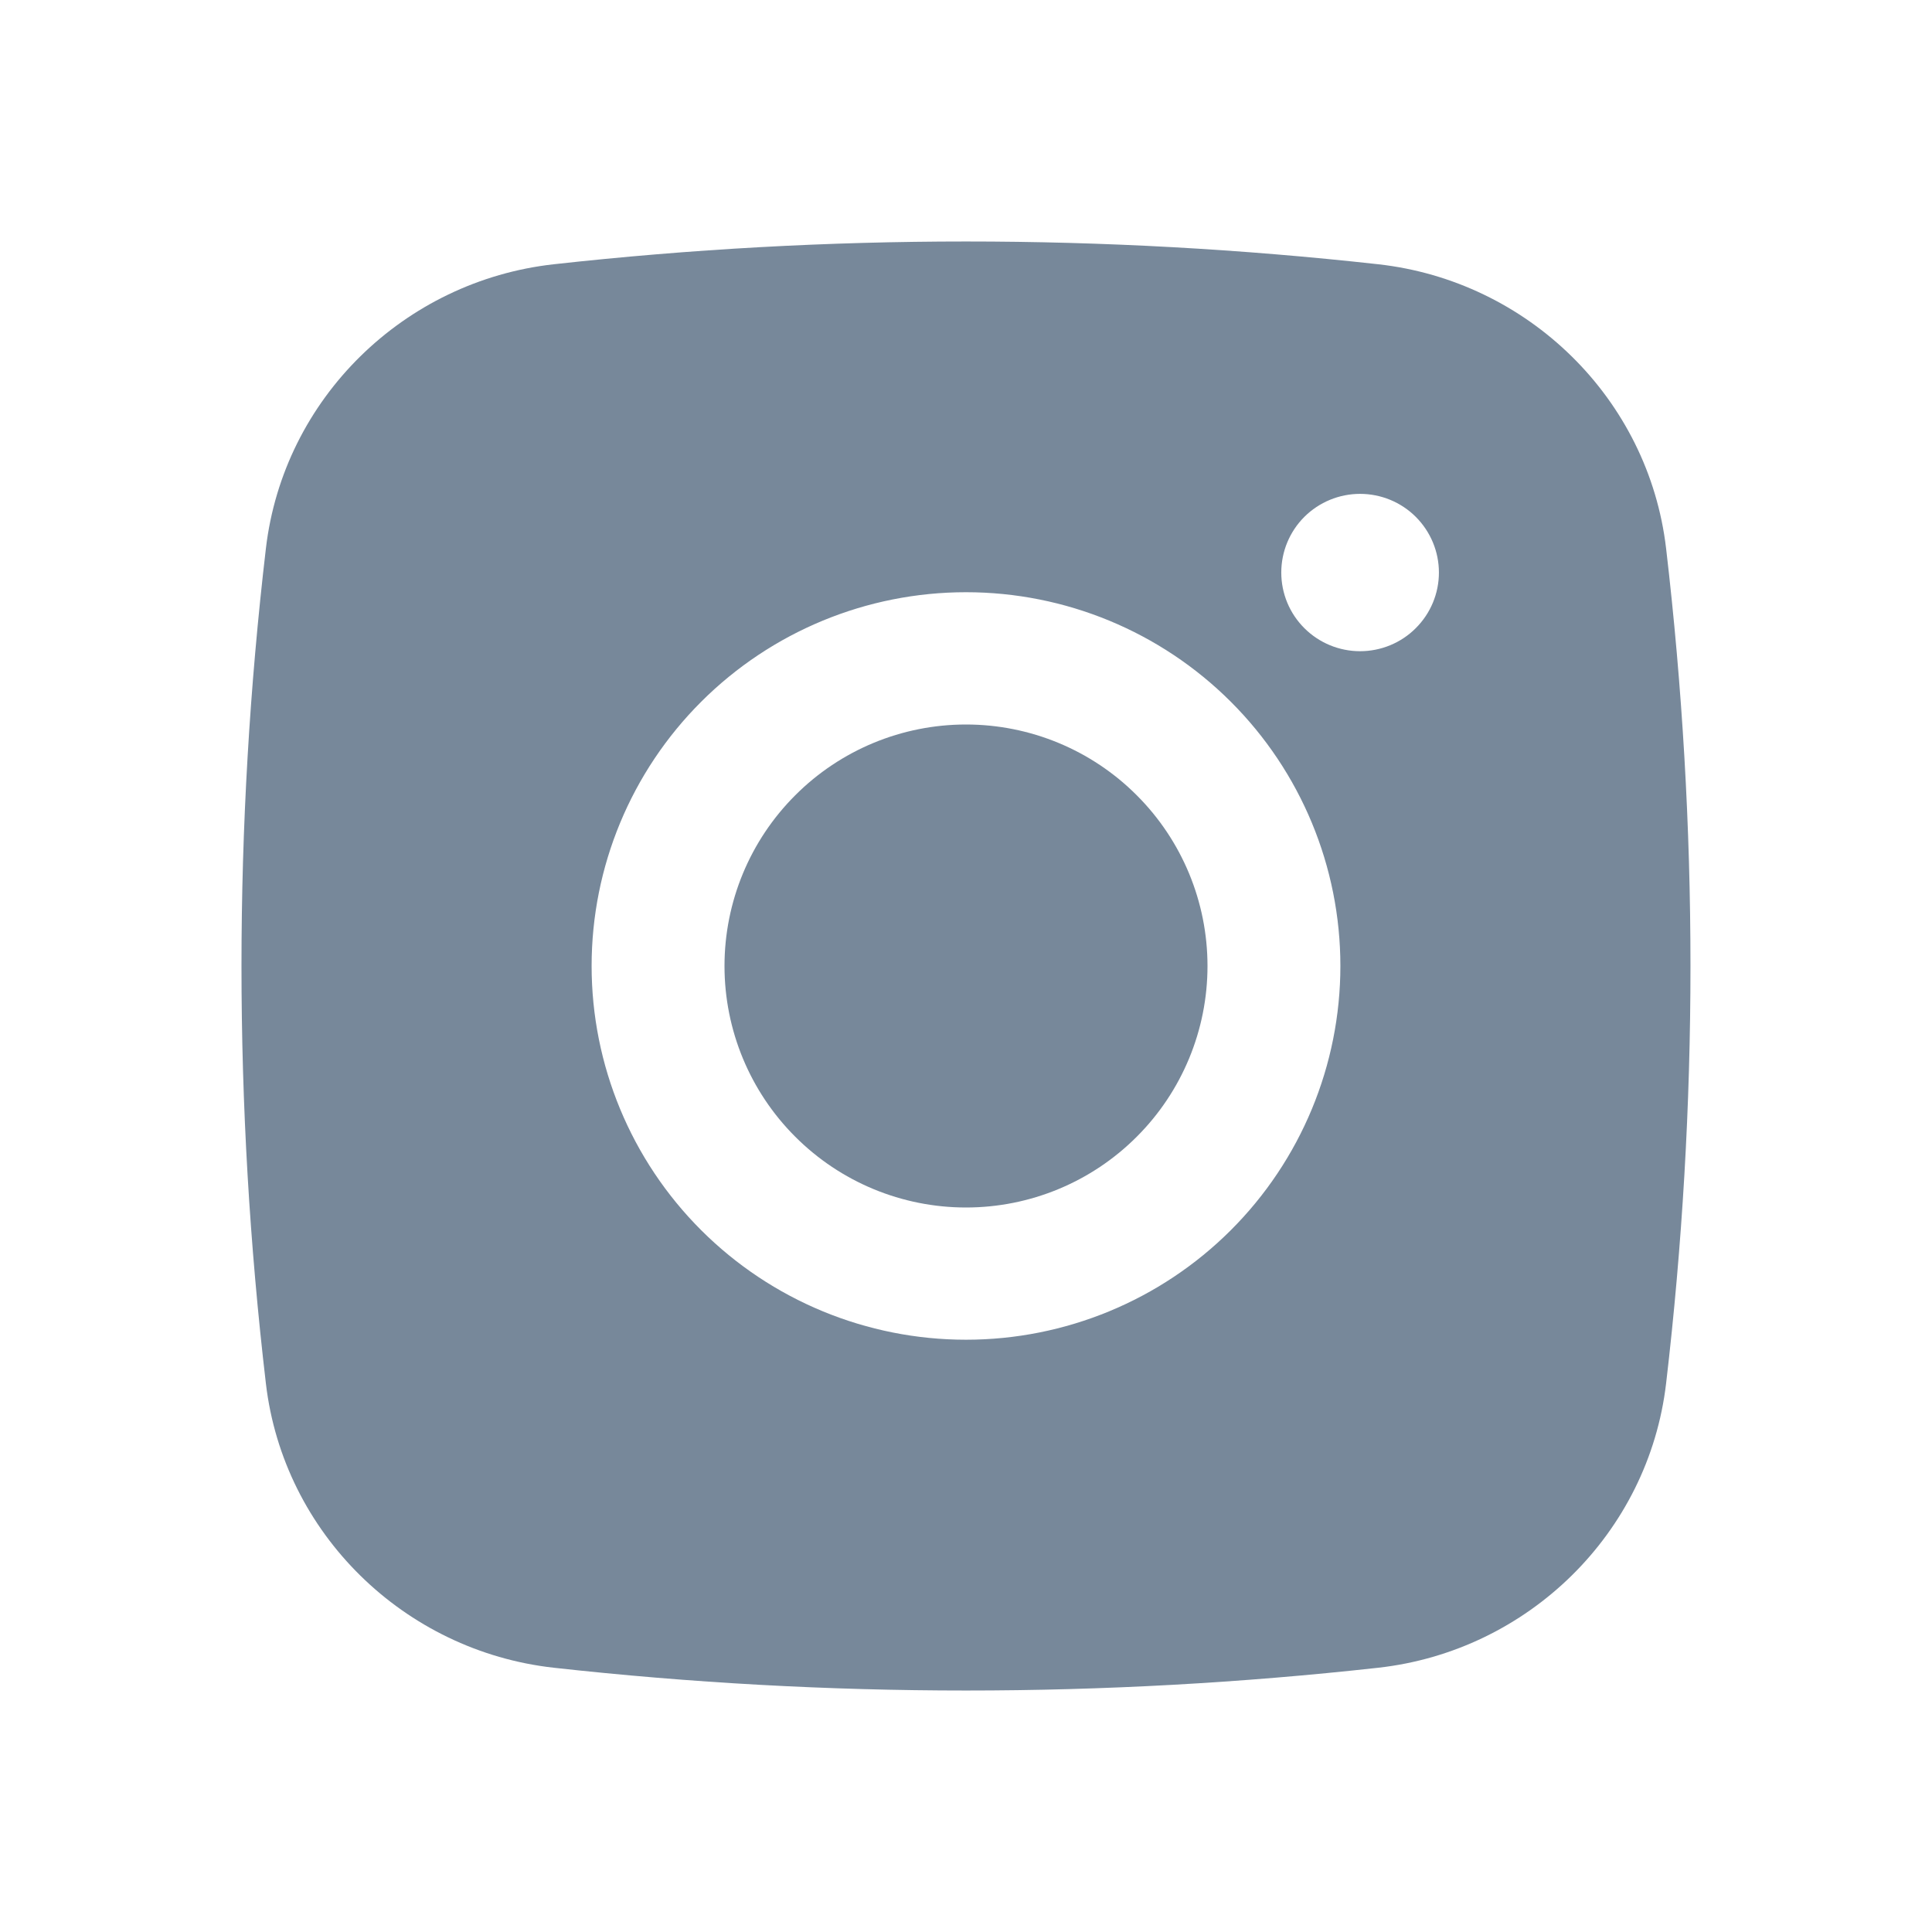
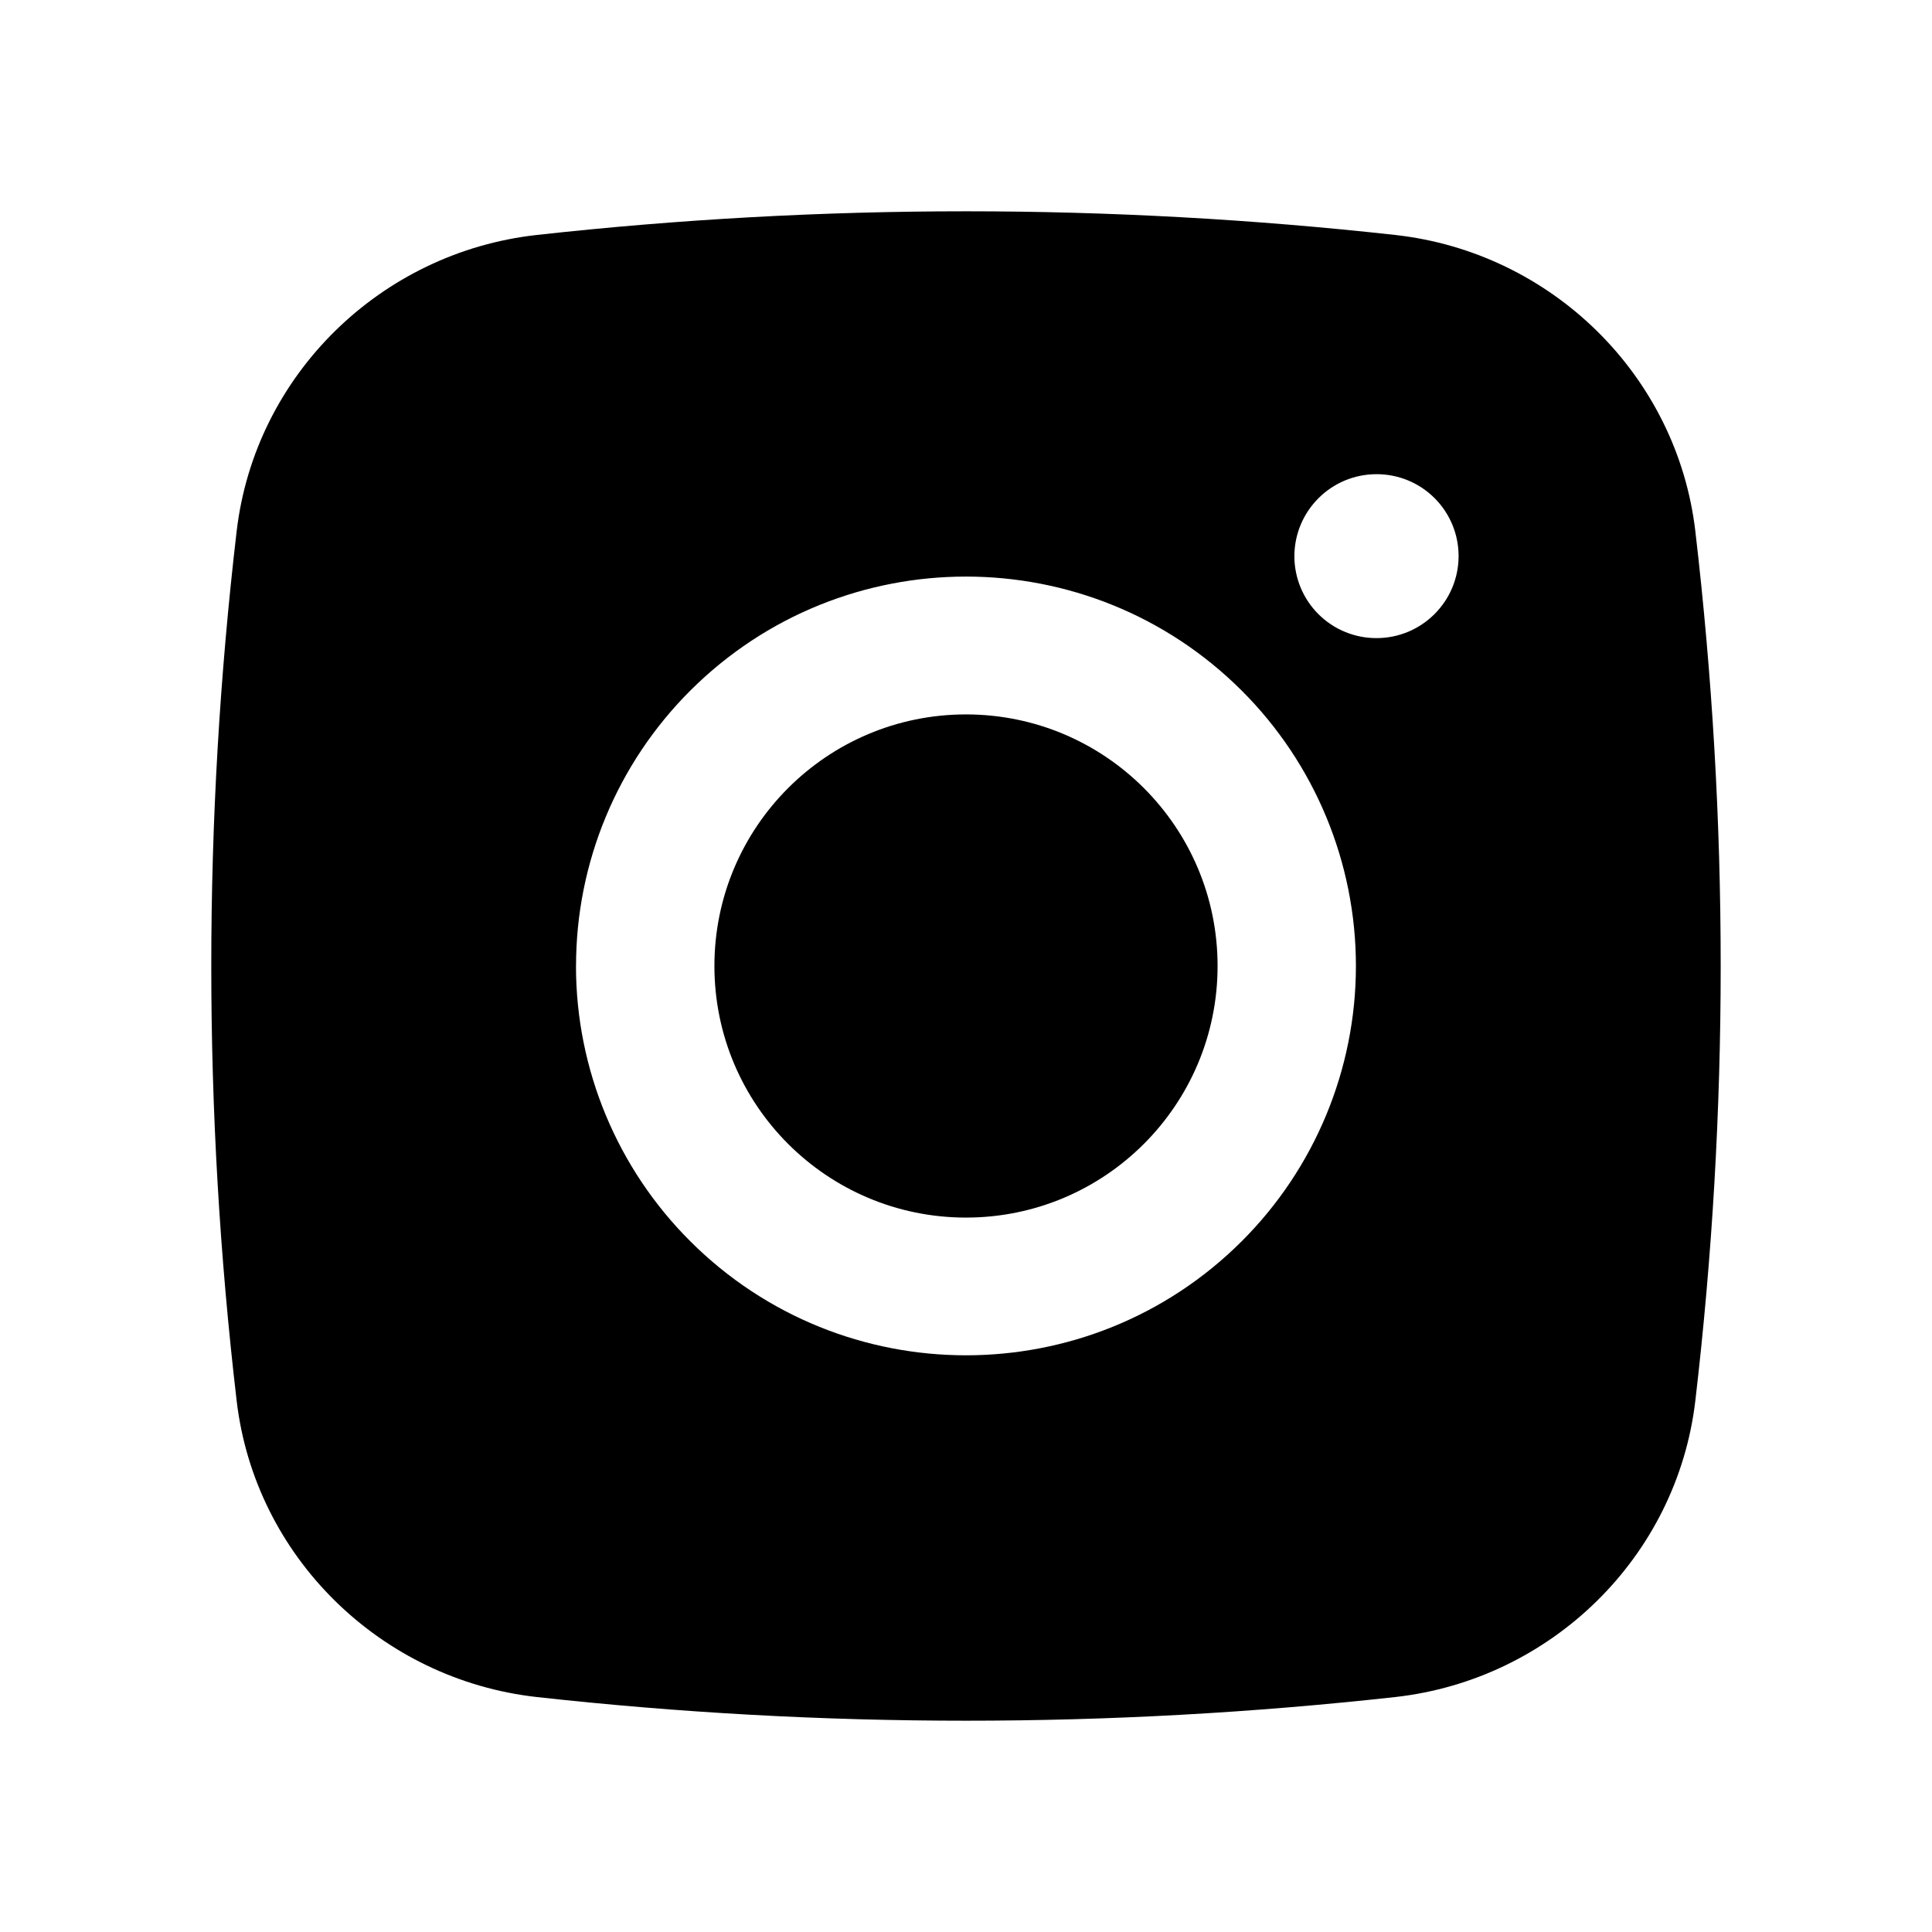
- <svg xmlns="http://www.w3.org/2000/svg" width="32" height="32" viewBox="0 0 32 32" fill="none">
-   <path fill-rule="evenodd" clip-rule="evenodd" d="M9.172 4.377C13.71 3.874 18.29 3.874 22.828 4.377C25.307 4.653 27.305 6.601 27.596 9.085C28.134 13.679 28.134 18.32 27.596 22.913C27.305 25.397 25.307 27.346 22.829 27.623C18.291 28.126 13.711 28.126 9.172 27.623C6.693 27.346 4.695 25.397 4.404 22.915C3.865 18.32 3.865 13.679 4.404 9.085C4.695 6.601 6.693 4.653 9.172 4.377ZM22.527 8.18C22.181 8.18 21.849 8.317 21.604 8.561C21.359 8.806 21.222 9.137 21.222 9.483C21.222 9.829 21.359 10.16 21.604 10.404C21.849 10.649 22.181 10.786 22.527 10.786C22.873 10.786 23.206 10.649 23.45 10.404C23.695 10.16 23.833 9.829 23.833 9.483C23.833 9.137 23.695 8.806 23.45 8.561C23.206 8.317 22.873 8.18 22.527 8.18ZM9.799 15.999C9.799 14.357 10.452 12.783 11.615 11.622C12.778 10.461 14.355 9.809 16 9.809C17.645 9.809 19.222 10.461 20.385 11.622C21.548 12.783 22.201 14.357 22.201 15.999C22.201 17.641 21.548 19.216 20.385 20.377C19.222 21.538 17.645 22.19 16 22.19C14.355 22.19 12.778 21.538 11.615 20.377C10.452 19.216 9.799 17.641 9.799 15.999Z" fill="#77889A" />
-   <path d="M16 12C14.939 12 13.922 12.421 13.172 13.172C12.421 13.922 12 14.939 12 16C12 17.061 12.421 18.078 13.172 18.828C13.922 19.579 14.939 20 16 20C17.061 20 18.078 19.579 18.828 18.828C19.579 18.078 20 17.061 20 16C20 14.939 19.579 13.922 18.828 13.172C18.078 12.421 17.061 12 16 12Z" fill="#77889A" />
+ <svg xmlns="http://www.w3.org/2000/svg" width="32" height="32" viewBox="0 0 32 32">
+   <path fill-rule="evenodd" d="M8.888 3.892a64.662 64.662 0 0 1 14.224 0c2.582.288 4.664 2.318 4.968 4.905.56 4.785.56 9.62 0 14.404-.304 2.588-2.386 4.617-4.967 4.907a64.659 64.659 0 0 1-14.225 0c-2.582-.29-4.664-2.32-4.968-4.905a61.9 61.9 0 0 1 0-14.406C4.224 6.21 6.306 4.18 8.888 3.892Zm13.911 3.962a1.361 1.361 0 0 0-1.36 1.357 1.357 1.357 0 0 0 1.36 1.358 1.36 1.36 0 0 0 1.36-1.358 1.356 1.356 0 0 0-1.36-1.357ZM9.541 15.999c0-1.71.68-3.35 1.892-4.56a6.465 6.465 0 0 1 9.134 0 6.443 6.443 0 0 1 0 9.12 6.465 6.465 0 0 1-9.134 0A6.444 6.444 0 0 1 9.54 16Z" clip-rule="evenodd" />
+   <path d="M16 11.833a4.167 4.167 0 1 0 0 8.334 4.167 4.167 0 0 0 0-8.334Z" />
</svg>
